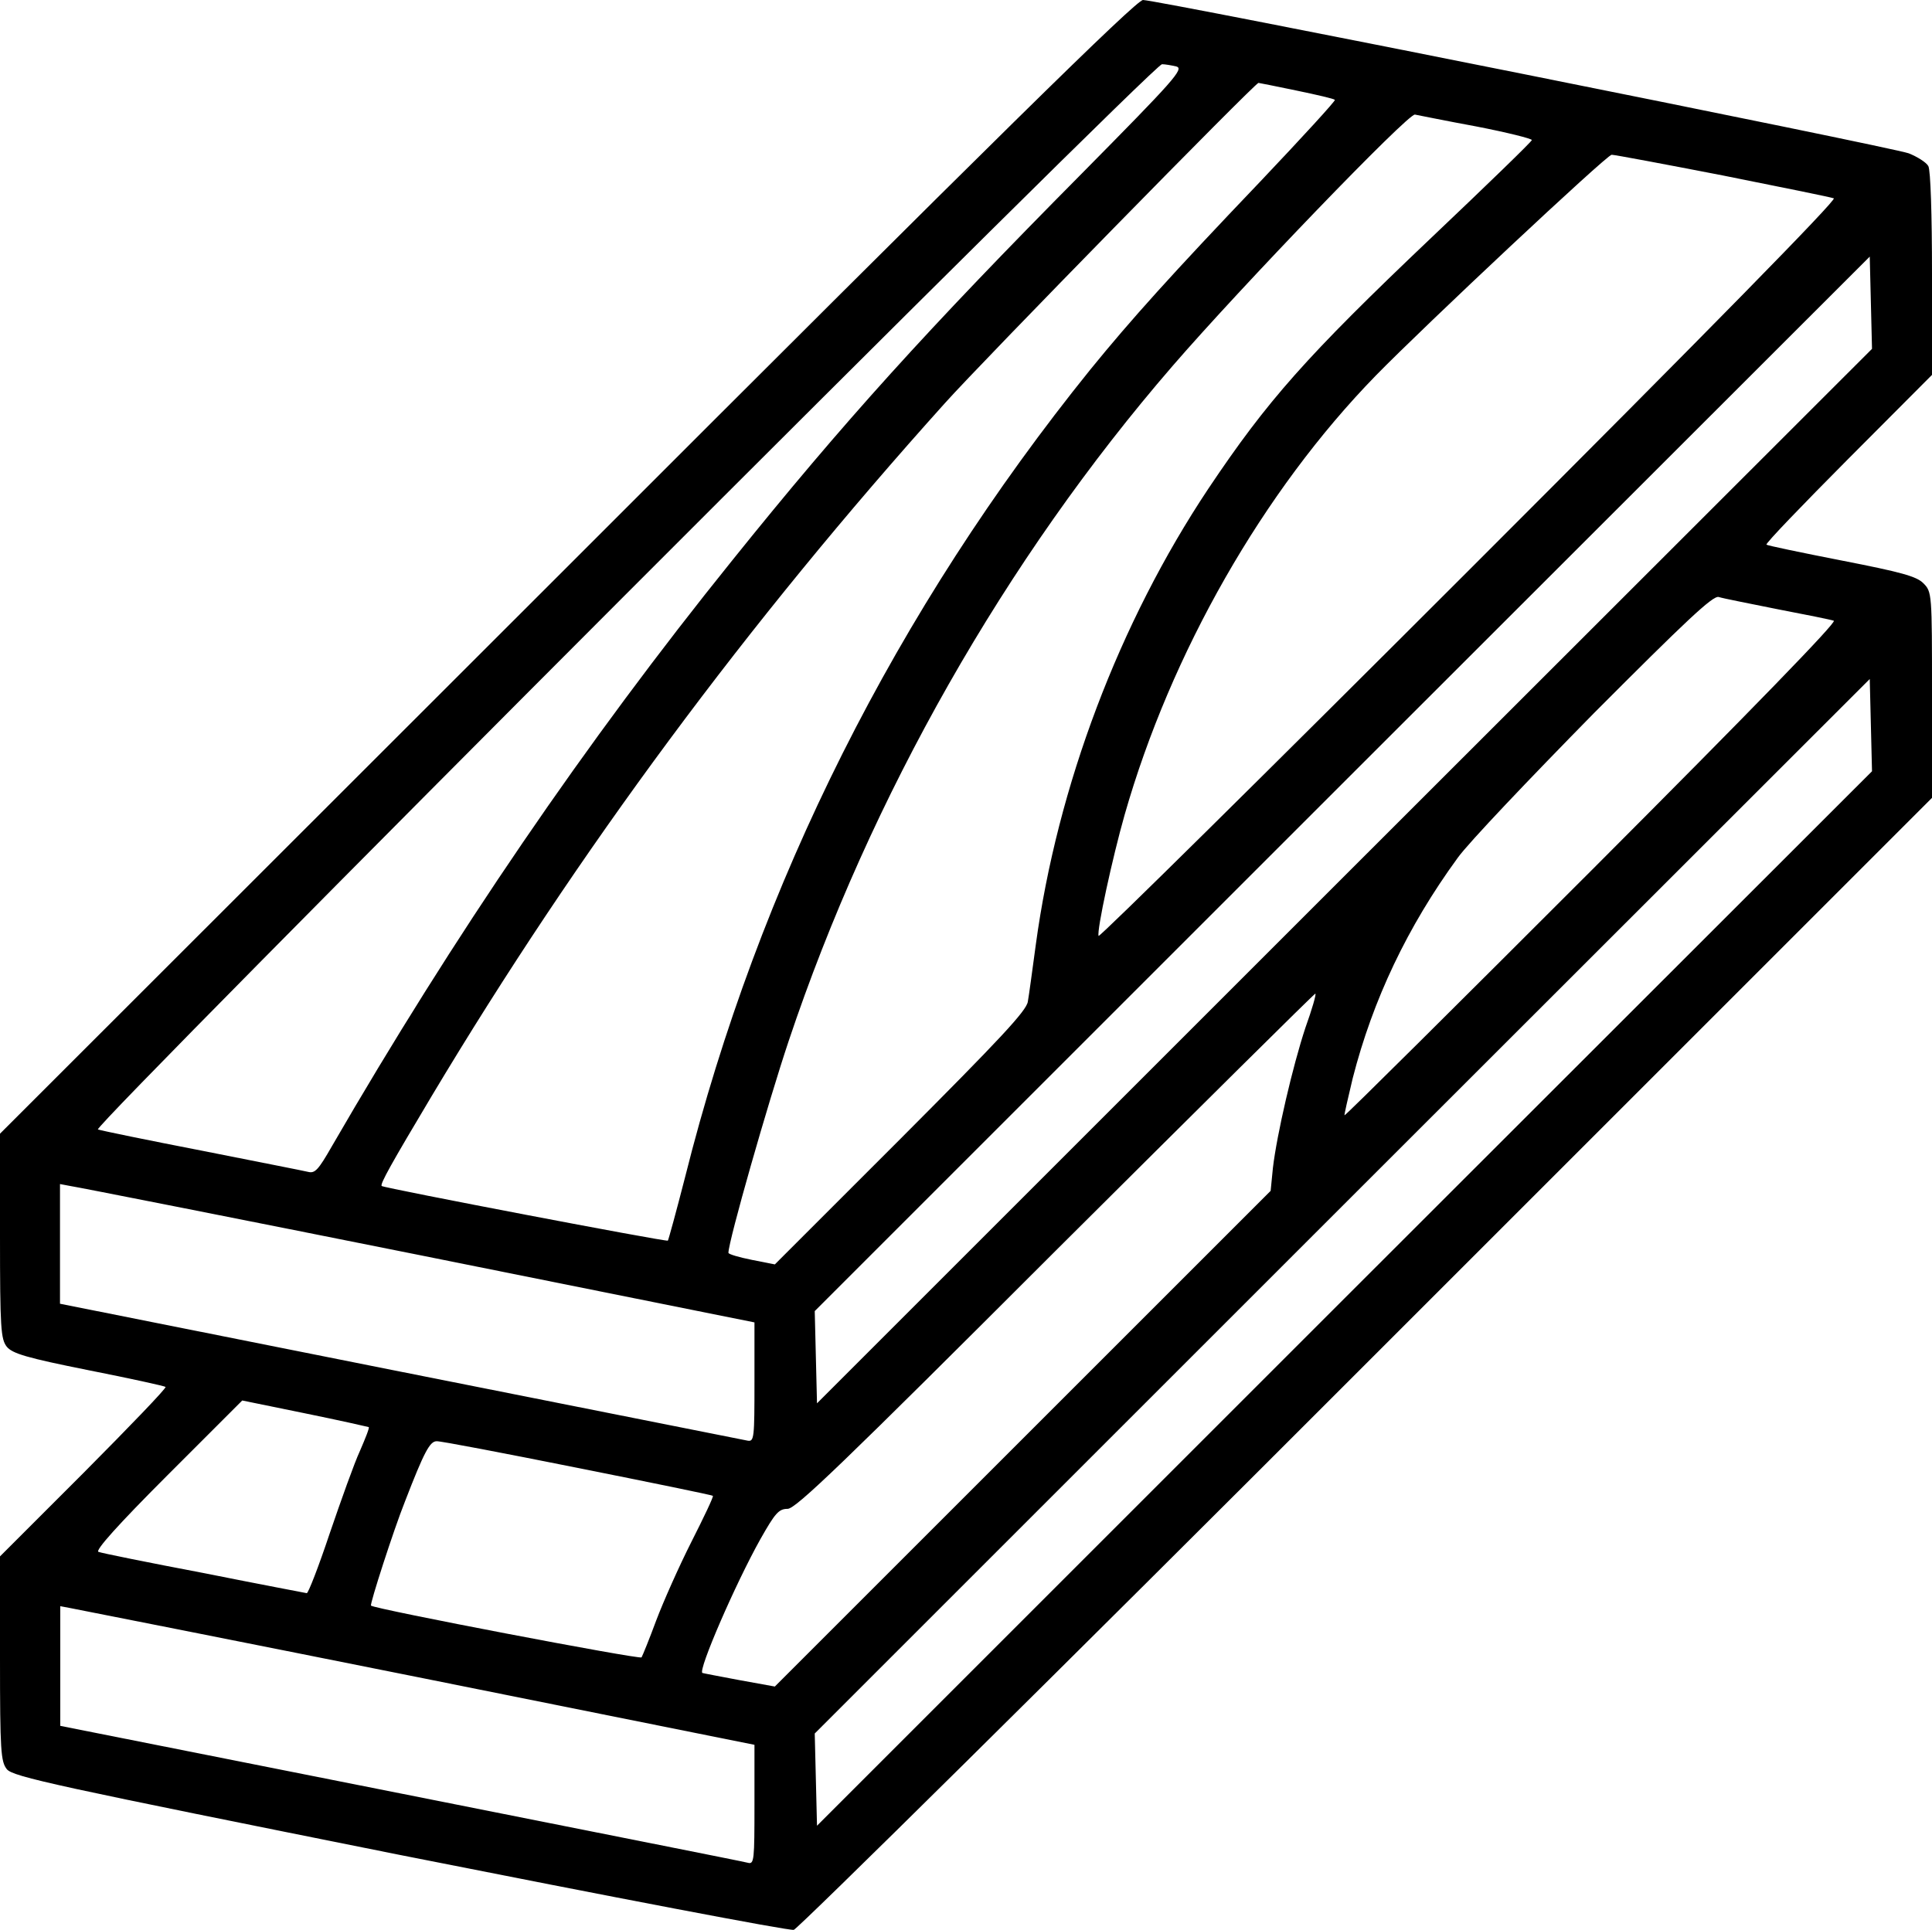
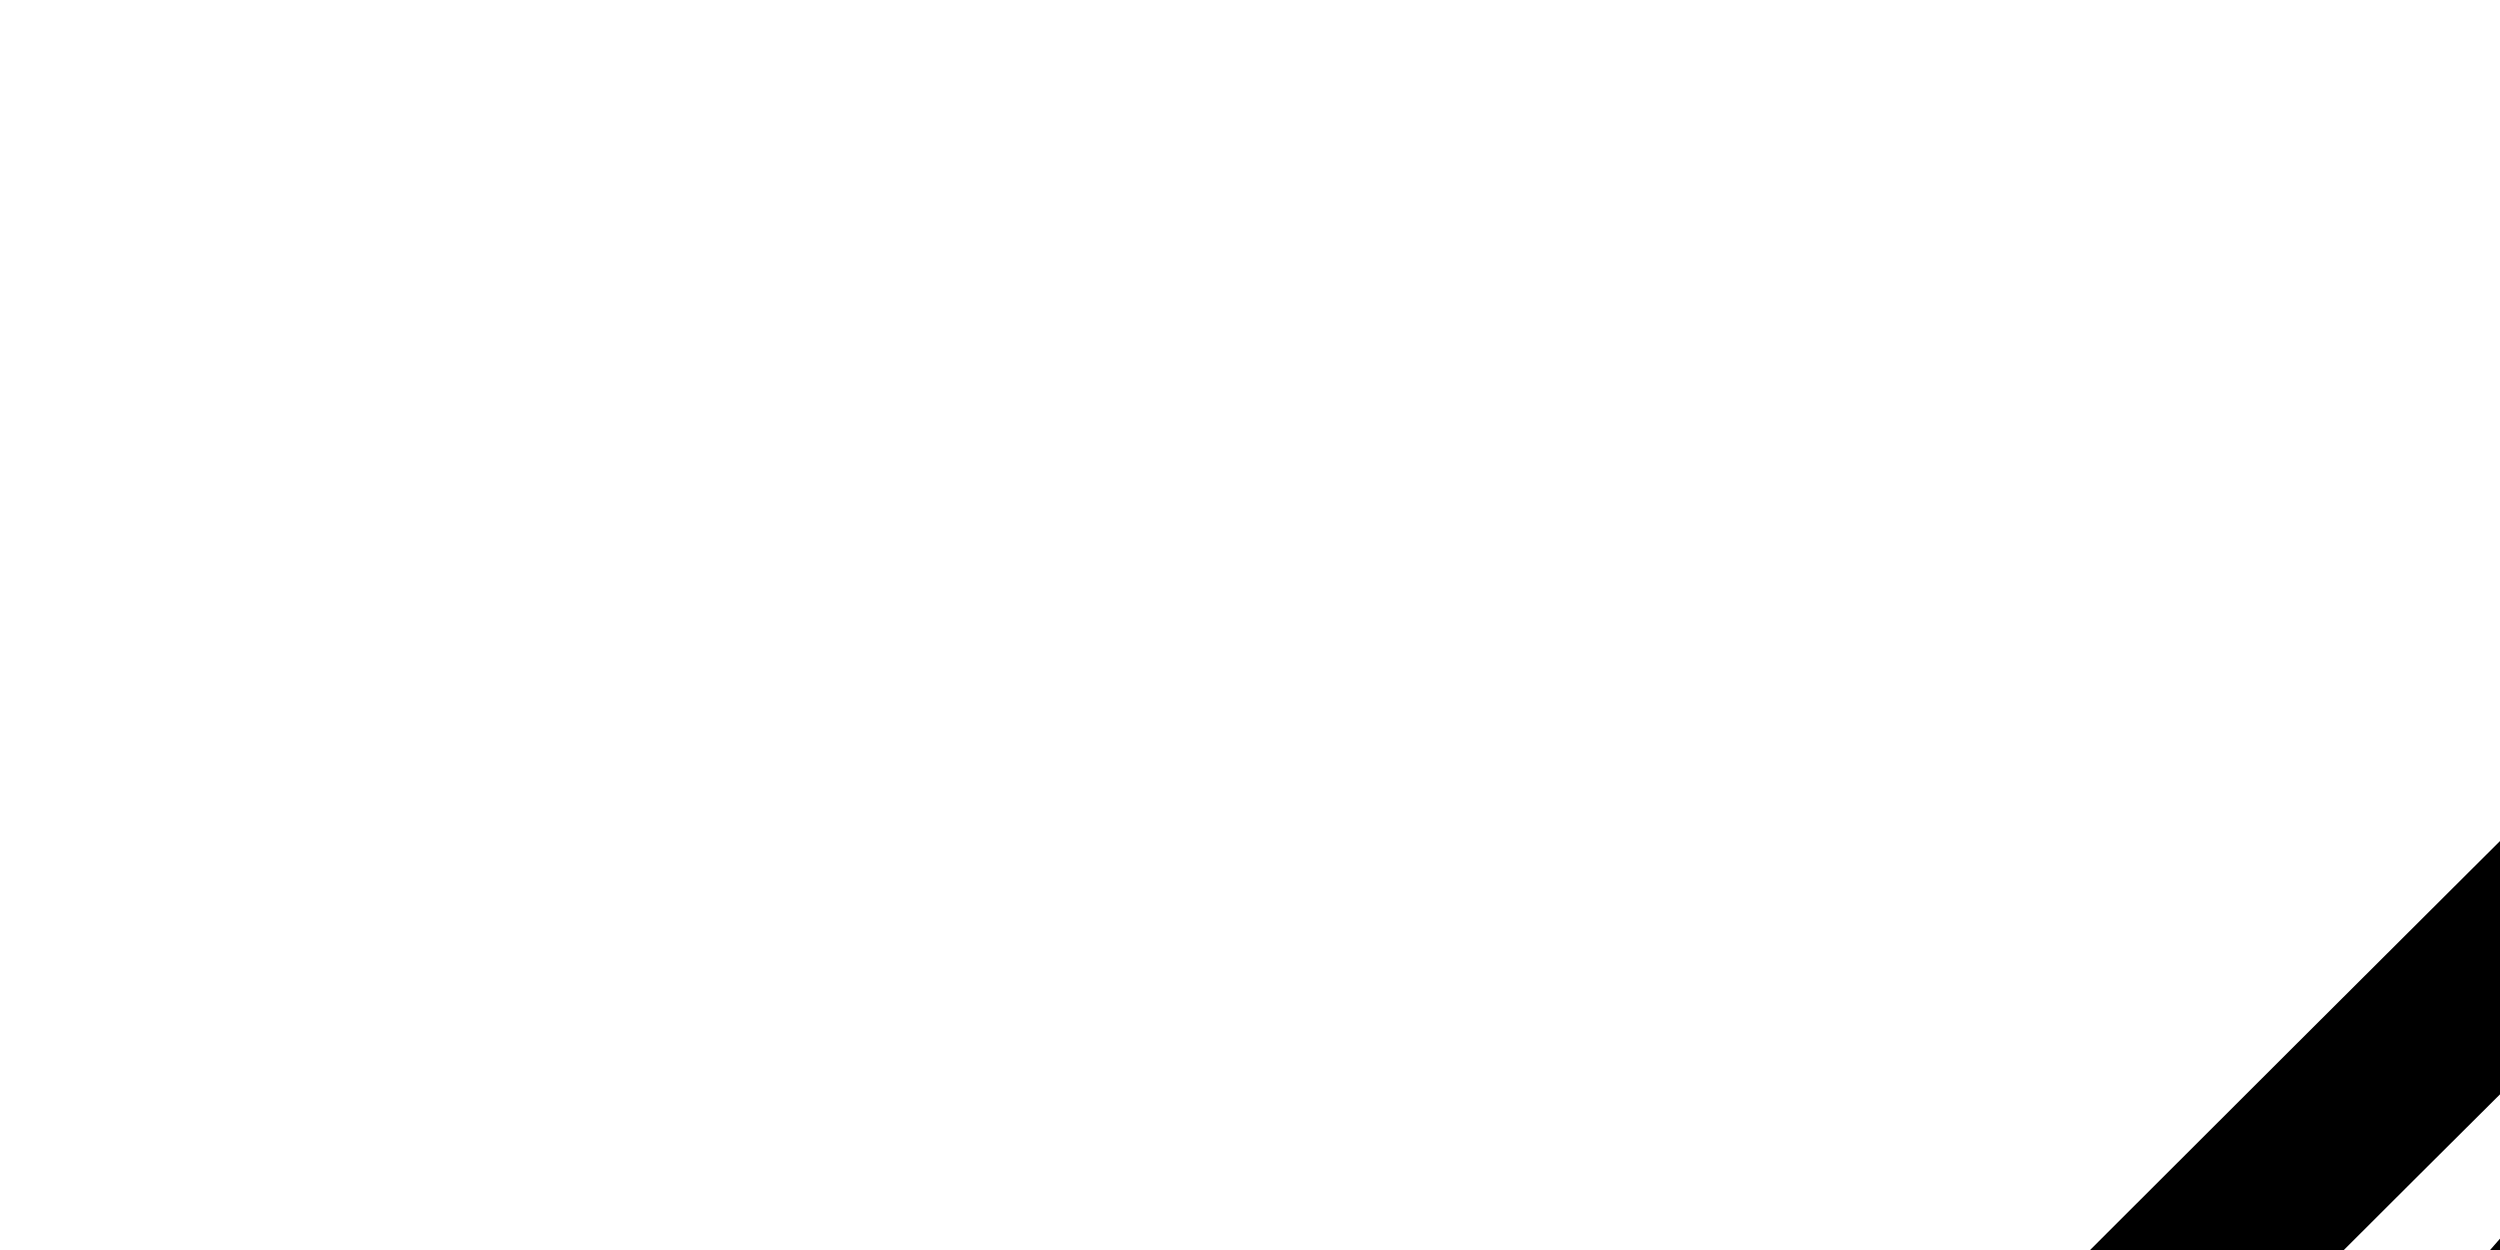
- <svg xmlns="http://www.w3.org/2000/svg" xml:space="preserve">
-   <path d="M200.4 200.4 0 400.7v36.1c0 32.8.3 36.5 2.4 39.2 2 2.4 6.9 3.9 28.9 8.3 14.7 2.9 26.9 5.6 27.2 5.9.4.4-12.7 14-28.9 30.3L0 550.1v36.1c0 32.8.3 36.4 2.4 39.1 2.1 2.7 17.6 6 138.8 30.3 75.1 14.9 137.7 26.9 139.3 26.5 1.5-.4 92.7-90.5 202.5-200.4L682.7 282v-36.4c0-36 0-36.4-3.1-39.5-2.4-2.4-7.9-3.9-28.9-8-14.3-2.8-26.3-5.3-26.5-5.6-.4-.4 12.7-14 28.9-30.3l29.6-29.7V96.8c0-20.9-.5-36.7-1.3-38.1-.7-1.3-3.9-3.3-6.9-4.5C668.1 51.9 408.9 0 403.9 0c-2.4 0-51.1 47.9-203.5 200.4zM415.7 23.5c2.8.8-.9 4.9-33.3 37.7-54.8 55.3-84.4 88-123.6 136.8-51.9 64.4-98.5 132.8-141.5 207.1-4.8 8.4-6 9.7-8.4 9.1-1.6-.4-18.5-3.7-37.6-7.5-19.1-3.7-35.6-7.1-36.7-7.5-2.3-.8 372.9-376.5 376-376.5 1.1 0 3.4.4 5.1.8zm42.4 8.5c7.2 1.5 13.3 2.9 13.6 3.3.3.3-11.6 13.3-26.4 28.9-31.3 32.8-45.6 48.7-60 66.4-68.5 84.9-117.2 181.7-143.2 285.4-3.1 12.1-5.9 22.3-6.1 22.5-.5.5-99.9-18.5-101.1-19.3-.8-.5 3.5-8.1 17.7-31.9 51.7-86.4 111.5-167.2 181.2-244.7 13.5-15.1 109.7-113.3 110.9-113.3.2 0 6.2 1.2 13.4 2.7zm63.6 12.7c10.8 2.1 19.6 4.3 19.6 4.8s-16 16-35.5 34.5c-44.3 42.1-57.9 57.5-78.8 88.7-31.5 47.3-53.4 105.2-61 161.3-1.2 8.8-2.4 17.9-2.8 20-.4 3.2-9.9 13.3-44.9 48.4l-44.5 44.5-8.1-1.6c-4.5-.9-8.3-2-8.3-2.5 0-4.1 14-53.1 21.3-74.9 28.9-86.3 76.7-170.4 135.6-238.5 24.1-27.9 83.5-89.6 85.7-88.9 1.1.2 10.8 2.2 21.7 4.2zm87 17.3c20.5 4.1 38.3 7.7 39.3 8.1 1.2.4-43.6 46.1-128.7 131.2-71.9 71.9-130.8 130.1-131.1 129.5-.7-1.9 4.9-27.7 9.2-42.8 16.3-57.1 48.9-114.4 88.8-155.3 17.2-17.6 81.6-78 83.3-78 1 0 18.6 3.3 39.2 7.3zM475.1 309.6 288.7 496l-.4-16.3-.4-16.3L474.3 277 660.7 90.7l.4 16.3.4 16.3-186.4 186.3zM628 215.3c9.9 1.9 18.9 3.7 20 4.1 1.2.4-28.4 30.9-85.3 87.9-48 48-87.3 87.1-87.6 86.9-.1-.3 1.2-6 2.9-13.1 7.1-27.7 19.3-53.5 37.1-77.9 3.7-5.2 25.5-28.1 48.1-51.1 32.4-32.5 42-41.6 44.1-41.1 1.5.5 10.8 2.3 20.7 4.3zM475.1 458.9 288.7 645.3l-.4-16.3-.4-16.3 186.4-186.4L660.7 240l.4 16.3.4 16.3-186.4 186.3zm-13.8-95.7c-4.5 13.6-10.1 37.7-11.5 49.6l-.8 8.1-87.6 87.6-87.6 87.6-12.7-2.3c-6.9-1.3-12.7-2.4-12.9-2.5-1.6-.9 11.7-31.6 20.5-47.3 5.2-9.2 6.5-10.7 9.6-10.7 2.9 0 19.5-16 94.8-91.3 50.3-50.1 91.6-91.1 91.7-90.8.4.1-1.2 5.6-3.5 12zm-313.6 80.3 118.9 23.9v21.1c0 19.7-.1 21.1-2.4 20.7-1.3-.3-56.5-11.2-122.7-24.4l-120.3-24v-42.3l3.7.7c2.2.3 57.4 11.2 122.8 24.3zm-17.4 60.9c.3.3-1.2 4-3.1 8.4-2 4.3-6.7 17.5-10.7 29.2-3.9 11.7-7.6 21.2-8.1 21.1-.5-.1-16.9-3.2-36.4-7.1-19.5-3.7-36.3-7.1-37.2-7.5-1.3-.4 6.8-9.5 24.4-27.1L85.6 495l22 4.5c12.3 2.5 22.4 4.8 22.7 4.9zm73.7 14.4c26 5.2 47.6 9.6 47.9 9.9s-3.2 7.6-7.6 16.3c-4.4 8.7-9.9 21.1-12.4 27.7-2.4 6.5-4.8 12.4-5.2 13.1-.7.8-94.4-17.1-95.6-18.3-.5-.4 8-26.8 12-36.8 6.8-17.6 8.8-21.3 11.2-21.3 1.3-.1 23.7 4.2 49.7 9.4zm-56.3 74 118.9 23.9v21.2c0 19.5-.1 21.1-2.3 20.5-1.3-.4-56.5-11.3-122.7-24.5L21.3 610v-42.3l3.7.7c2.1.4 57.3 11.3 122.7 24.4z" />
+ <svg xmlns="http://www.w3.org/2000/svg" version="1.1" width="64" height="32" viewBox="0 0 64 32">
+   <path d="M42.752 42.752l-42.752 42.731v7.701c0 6.997 0.064 7.787 0.512 8.363 0.427 0.512 1.472 0.832 6.165 1.771 3.136 0.619 5.739 1.195 5.803 1.259 0.085 0.085-2.709 2.987-6.165 6.464l-6.315 6.315v7.701c0 6.997 0.064 7.765 0.512 8.341s3.755 1.28 29.611 6.464c16.021 3.179 29.376 5.739 29.717 5.653 0.32-0.085 19.776-19.307 43.2-42.752l42.603-42.603v-7.765c0-7.68 0-7.765-0.661-8.427-0.512-0.512-1.685-0.832-6.165-1.707-3.051-0.597-5.611-1.131-5.653-1.195-0.085-0.085 2.709-2.987 6.165-6.464l6.315-6.336v-7.616c0-4.459-0.107-7.829-0.277-8.128-0.149-0.277-0.832-0.704-1.472-0.96-1.365-0.491-56.661-11.563-57.728-11.563-0.512 0-10.901 10.219-43.413 42.752zM88.683 5.013c0.597 0.171-0.192 1.045-7.104 8.043-11.691 11.797-18.005 18.773-26.368 29.184-11.072 13.739-21.013 28.331-30.187 44.181-1.024 1.792-1.28 2.069-1.792 1.941-0.341-0.085-3.947-0.789-8.021-1.6-4.075-0.789-7.595-1.515-7.829-1.6-0.491-0.171 79.552-80.32 80.213-80.32 0.235 0 0.725 0.085 1.088 0.171zM97.728 6.827c1.536 0.32 2.837 0.619 2.901 0.704 0.064 0.064-2.475 2.837-5.632 6.165-6.677 6.997-9.728 10.389-12.8 14.165-14.613 18.112-25.003 38.763-30.549 60.885-0.661 2.581-1.259 4.757-1.301 4.8-0.107 0.107-21.312-3.947-21.568-4.117-0.171-0.107 0.747-1.728 3.776-6.805 11.029-18.432 23.787-35.669 38.656-52.203 2.88-3.221 23.403-24.171 23.659-24.171 0.043 0 1.323 0.256 2.859 0.576zM111.296 9.536c2.304 0.448 4.181 0.917 4.181 1.024s-3.413 3.413-7.573 7.36c-9.451 8.981-12.352 12.267-16.811 18.923-6.72 10.091-11.392 22.443-13.013 34.411-0.256 1.877-0.512 3.819-0.597 4.267-0.085 0.683-2.112 2.837-9.579 10.325l-9.493 9.493-1.728-0.341c-0.96-0.192-1.771-0.427-1.771-0.533 0-0.875 2.987-11.328 4.544-15.979 6.165-18.411 16.363-36.352 28.928-50.88 5.141-5.952 17.813-19.115 18.283-18.965 0.235 0.043 2.304 0.469 4.629 0.896zM129.856 13.227c4.373 0.875 8.171 1.643 8.384 1.728 0.256 0.085-9.301 9.835-27.456 27.989-15.339 15.339-27.904 27.755-27.968 27.627-0.149-0.405 1.045-5.909 1.963-9.131 3.477-12.181 10.432-24.405 18.944-33.131 3.669-3.755 17.408-16.64 17.771-16.64 0.213 0 3.968 0.704 8.363 1.557zM101.355 66.048l-39.765 39.765-0.171-6.955 79.531-79.509 0.171 6.955-39.765 39.744zM133.973 45.931c2.112 0.405 4.032 0.789 4.267 0.875 0.256 0.085-6.059 6.592-18.197 18.752-10.24 10.24-18.624 18.581-18.688 18.539-0.021-0.064 0.256-1.28 0.619-2.795 1.515-5.909 4.117-11.413 7.915-16.619 0.789-1.109 5.44-5.995 10.261-10.901 6.912-6.933 8.96-8.875 9.408-8.768 0.32 0.107 2.304 0.491 4.416 0.917zM101.355 97.899l-39.765 39.765-0.171-6.955 79.531-79.509 0.171 6.955-39.765 39.744zM98.411 77.483c-0.96 2.901-2.155 8.043-2.453 10.581l-0.171 1.728-37.376 37.376-2.709-0.491c-1.472-0.277-2.709-0.512-2.752-0.533-0.341-0.192 2.496-6.741 4.373-10.091 1.109-1.963 1.387-2.283 2.048-2.283 0.619 0 4.16-3.413 20.224-19.477 10.731-10.688 19.541-19.435 19.563-19.371 0.085 0.021-0.256 1.195-0.747 2.56zM31.509 94.613l25.365 5.099v4.501c0 4.203-0.021 4.501-0.512 4.416-0.277-0.064-12.053-2.389-26.176-5.205l-25.664-5.12v-9.024l0.789 0.149c0.469 0.064 12.245 2.389 26.197 5.184zM27.797 107.605c0.064 0.064-0.256 0.853-0.661 1.792-0.427 0.917-1.429 3.733-2.283 6.229-0.832 2.496-1.621 4.523-1.728 4.501s-3.605-0.683-7.765-1.515c-4.16-0.789-7.744-1.515-7.936-1.6-0.277-0.085 1.451-2.027 5.205-5.781l5.632-5.632 4.693 0.96c2.624 0.533 4.779 1.024 4.843 1.045zM43.52 110.677c5.547 1.109 10.155 2.048 10.219 2.112s-0.683 1.621-1.621 3.477c-0.939 1.856-2.112 4.501-2.645 5.909-0.512 1.387-1.024 2.645-1.109 2.795-0.149 0.171-20.139-3.648-20.395-3.904-0.107-0.085 1.707-5.717 2.56-7.851 1.451-3.755 1.877-4.544 2.389-4.544 0.277-0.021 5.056 0.896 10.603 2.005zM31.509 126.464l25.365 5.099v4.523c0 4.16-0.021 4.501-0.491 4.373-0.277-0.085-12.053-2.411-26.176-5.227l-25.664-5.099v-9.024l0.789 0.149c0.448 0.085 12.224 2.411 26.176 5.205z" />
</svg>
